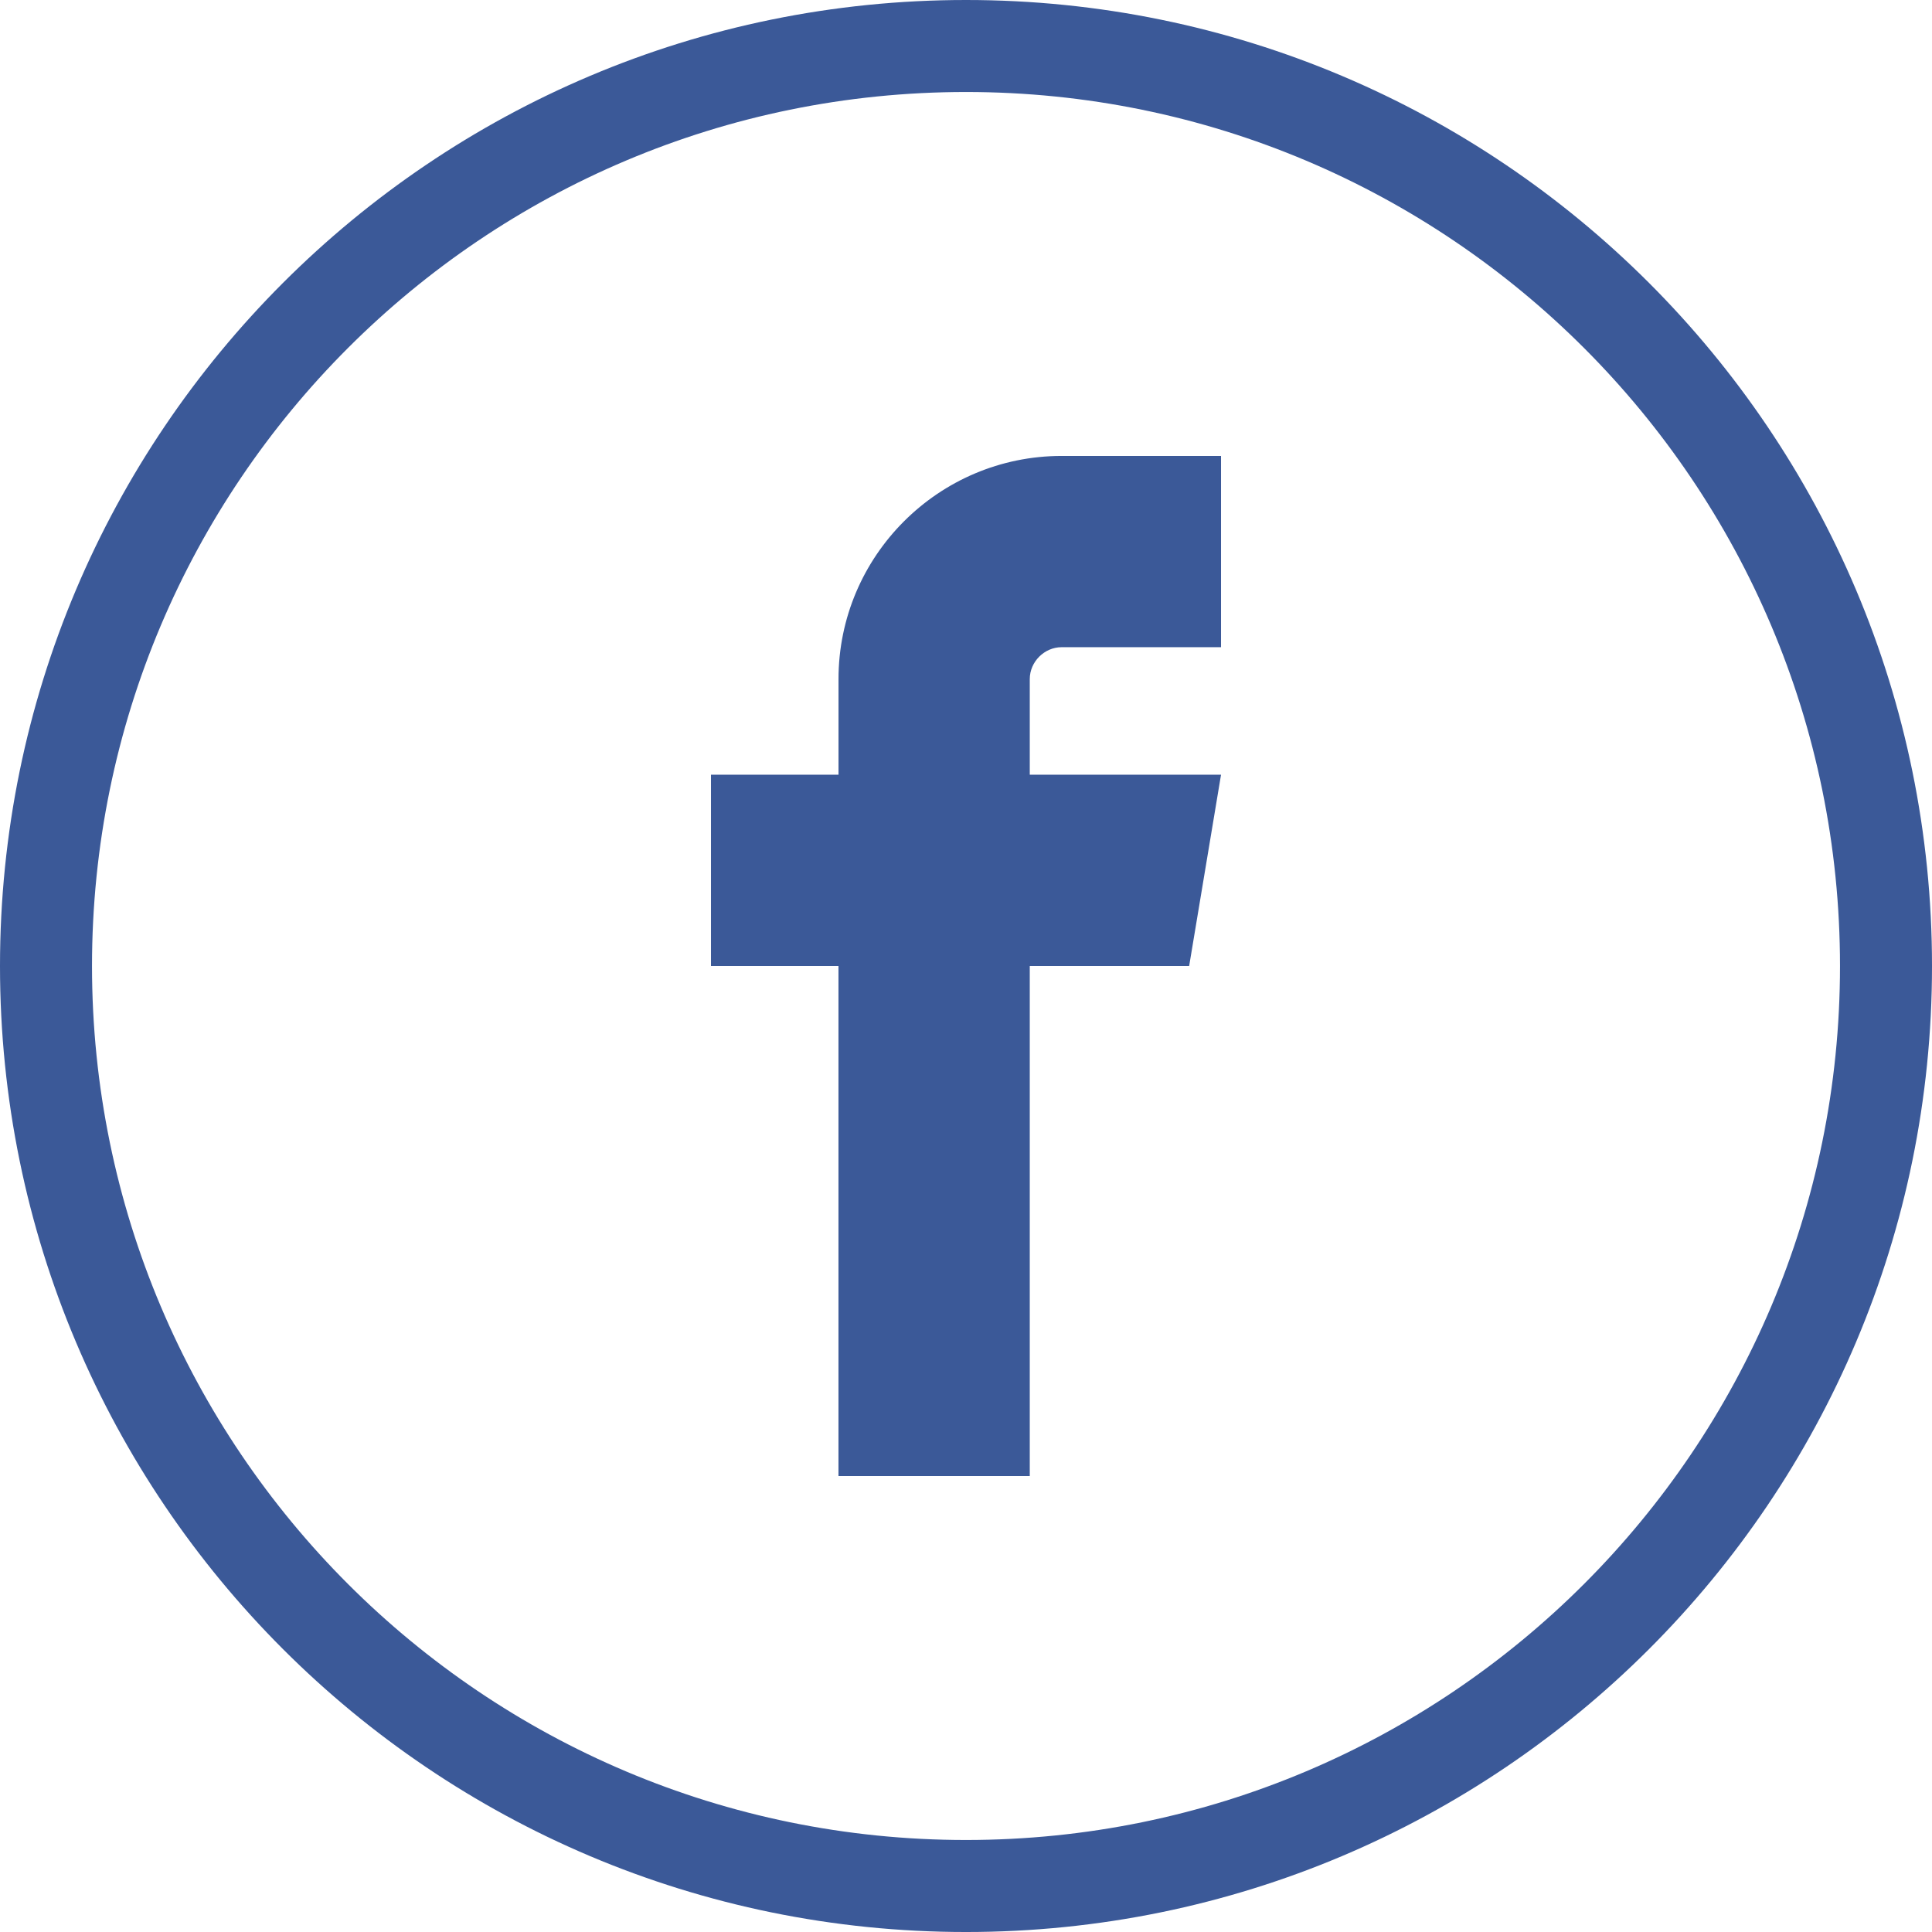
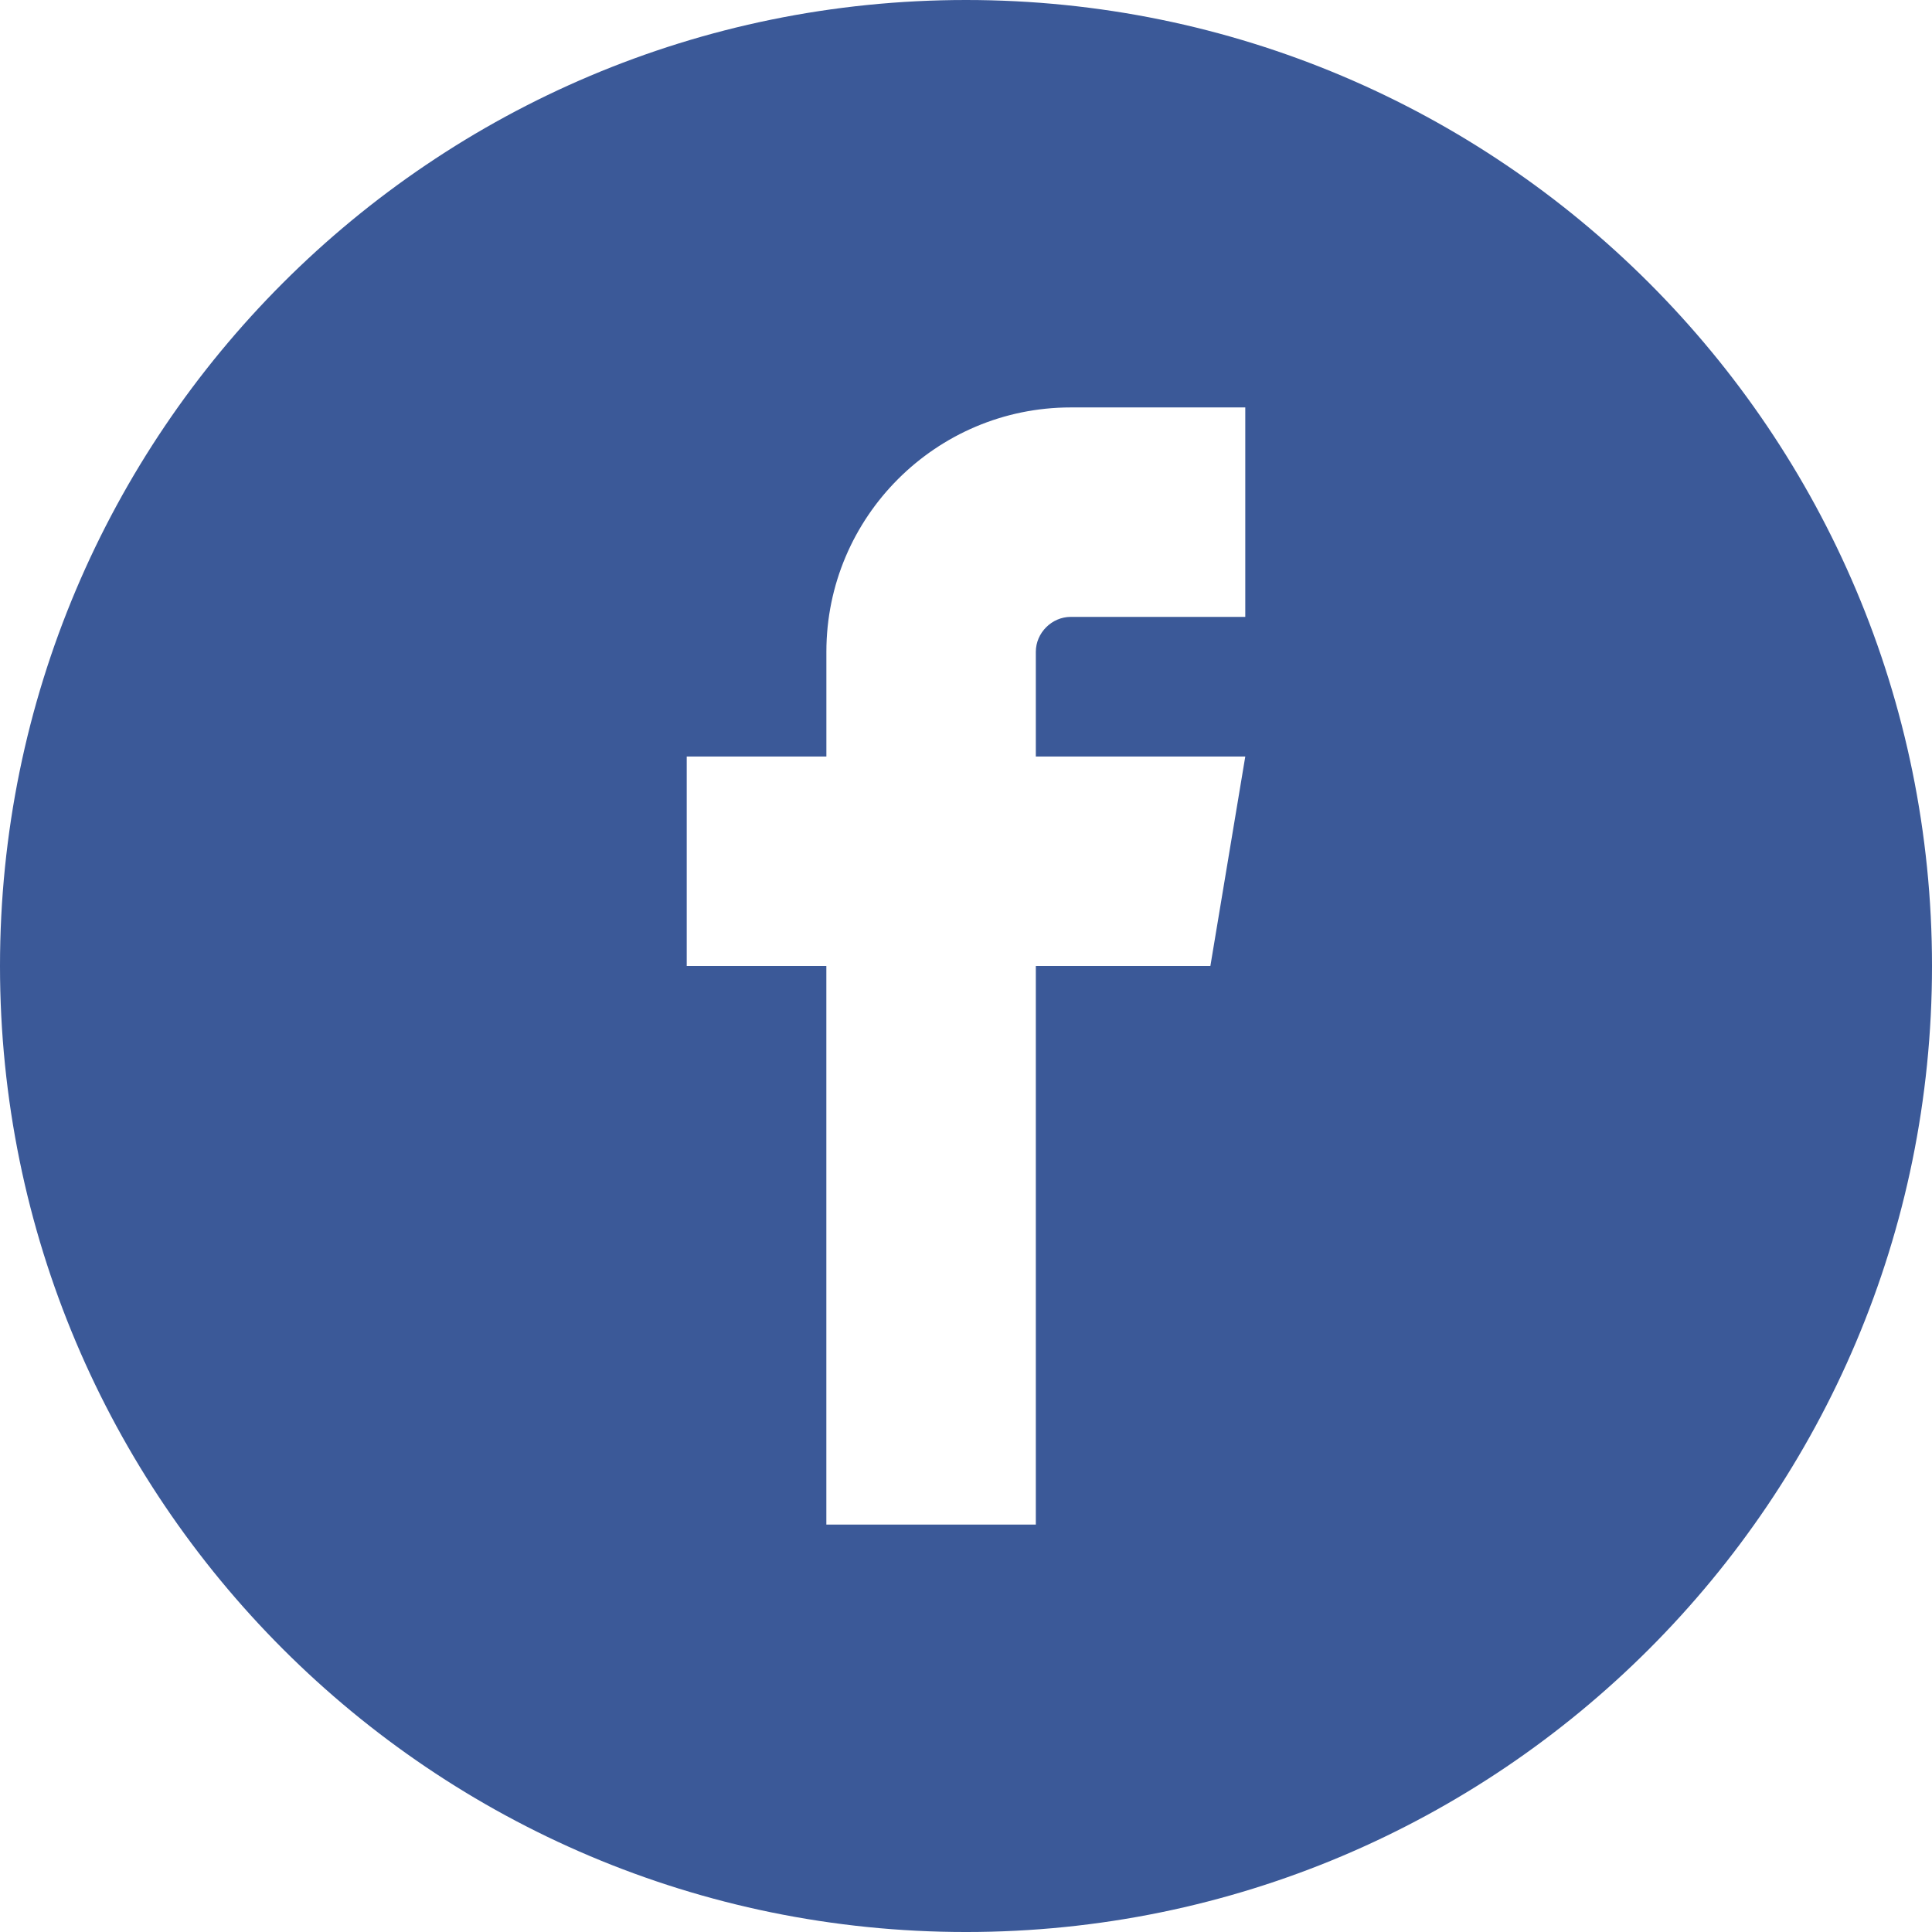
<svg xmlns="http://www.w3.org/2000/svg" viewBox="0 0 333333 333333" shape-rendering="geometricPrecision" text-rendering="geometricPrecision" image-rendering="optimizeQuality" fill-rule="evenodd" clip-rule="evenodd">
-   <path d="M166667 0c46023 0 87690 18655 117851 48816s48816 71828 48816 117851-18655 87690-48816 117851-71828 48816-117851  48816-87690-18655-117851-48816S0 212690 0 166667 18655 78977 48816 48816 120644 0 166667 0zm16500 111666h27500V78664h-27500c-21226  0-38497 17271-38497 38497v16500h-22003v33005h21997v88003h33004v-88003h27500l5500-33004h-32999v-16500c0-2982 2517-5500  5500-5500v3zm90128-51628c-27287-27287-64987-44165-106628-44165-41642 0-79341 16878-106628 44165s-44165 64987-44165 106628c0 41642  16878 79341 44165 106628s64987 44165 106628 44165c41642 0 79341-16878 106628-44165s44165-64987  44165-106628c0-41642-16878-79341-44165-106628z" fill="#3b5998" fill-rule="nonzero" />
+   <path d="M166667 0c92048 0 166667 74619 166667 166667s-74619 166667-166667 166667S0 258715 0 166667 74619 0 166667 0zm18069 106436h30115V70296h-30115c-23244 0-42158 18913-42158 42158v18070h-24095v36143h24089v96371h36142v-96371h30115l6022-36142h-36137v-18070c0-3266 2757-6022 6022-6022v4z" fill="#3b5998" />
</svg>
